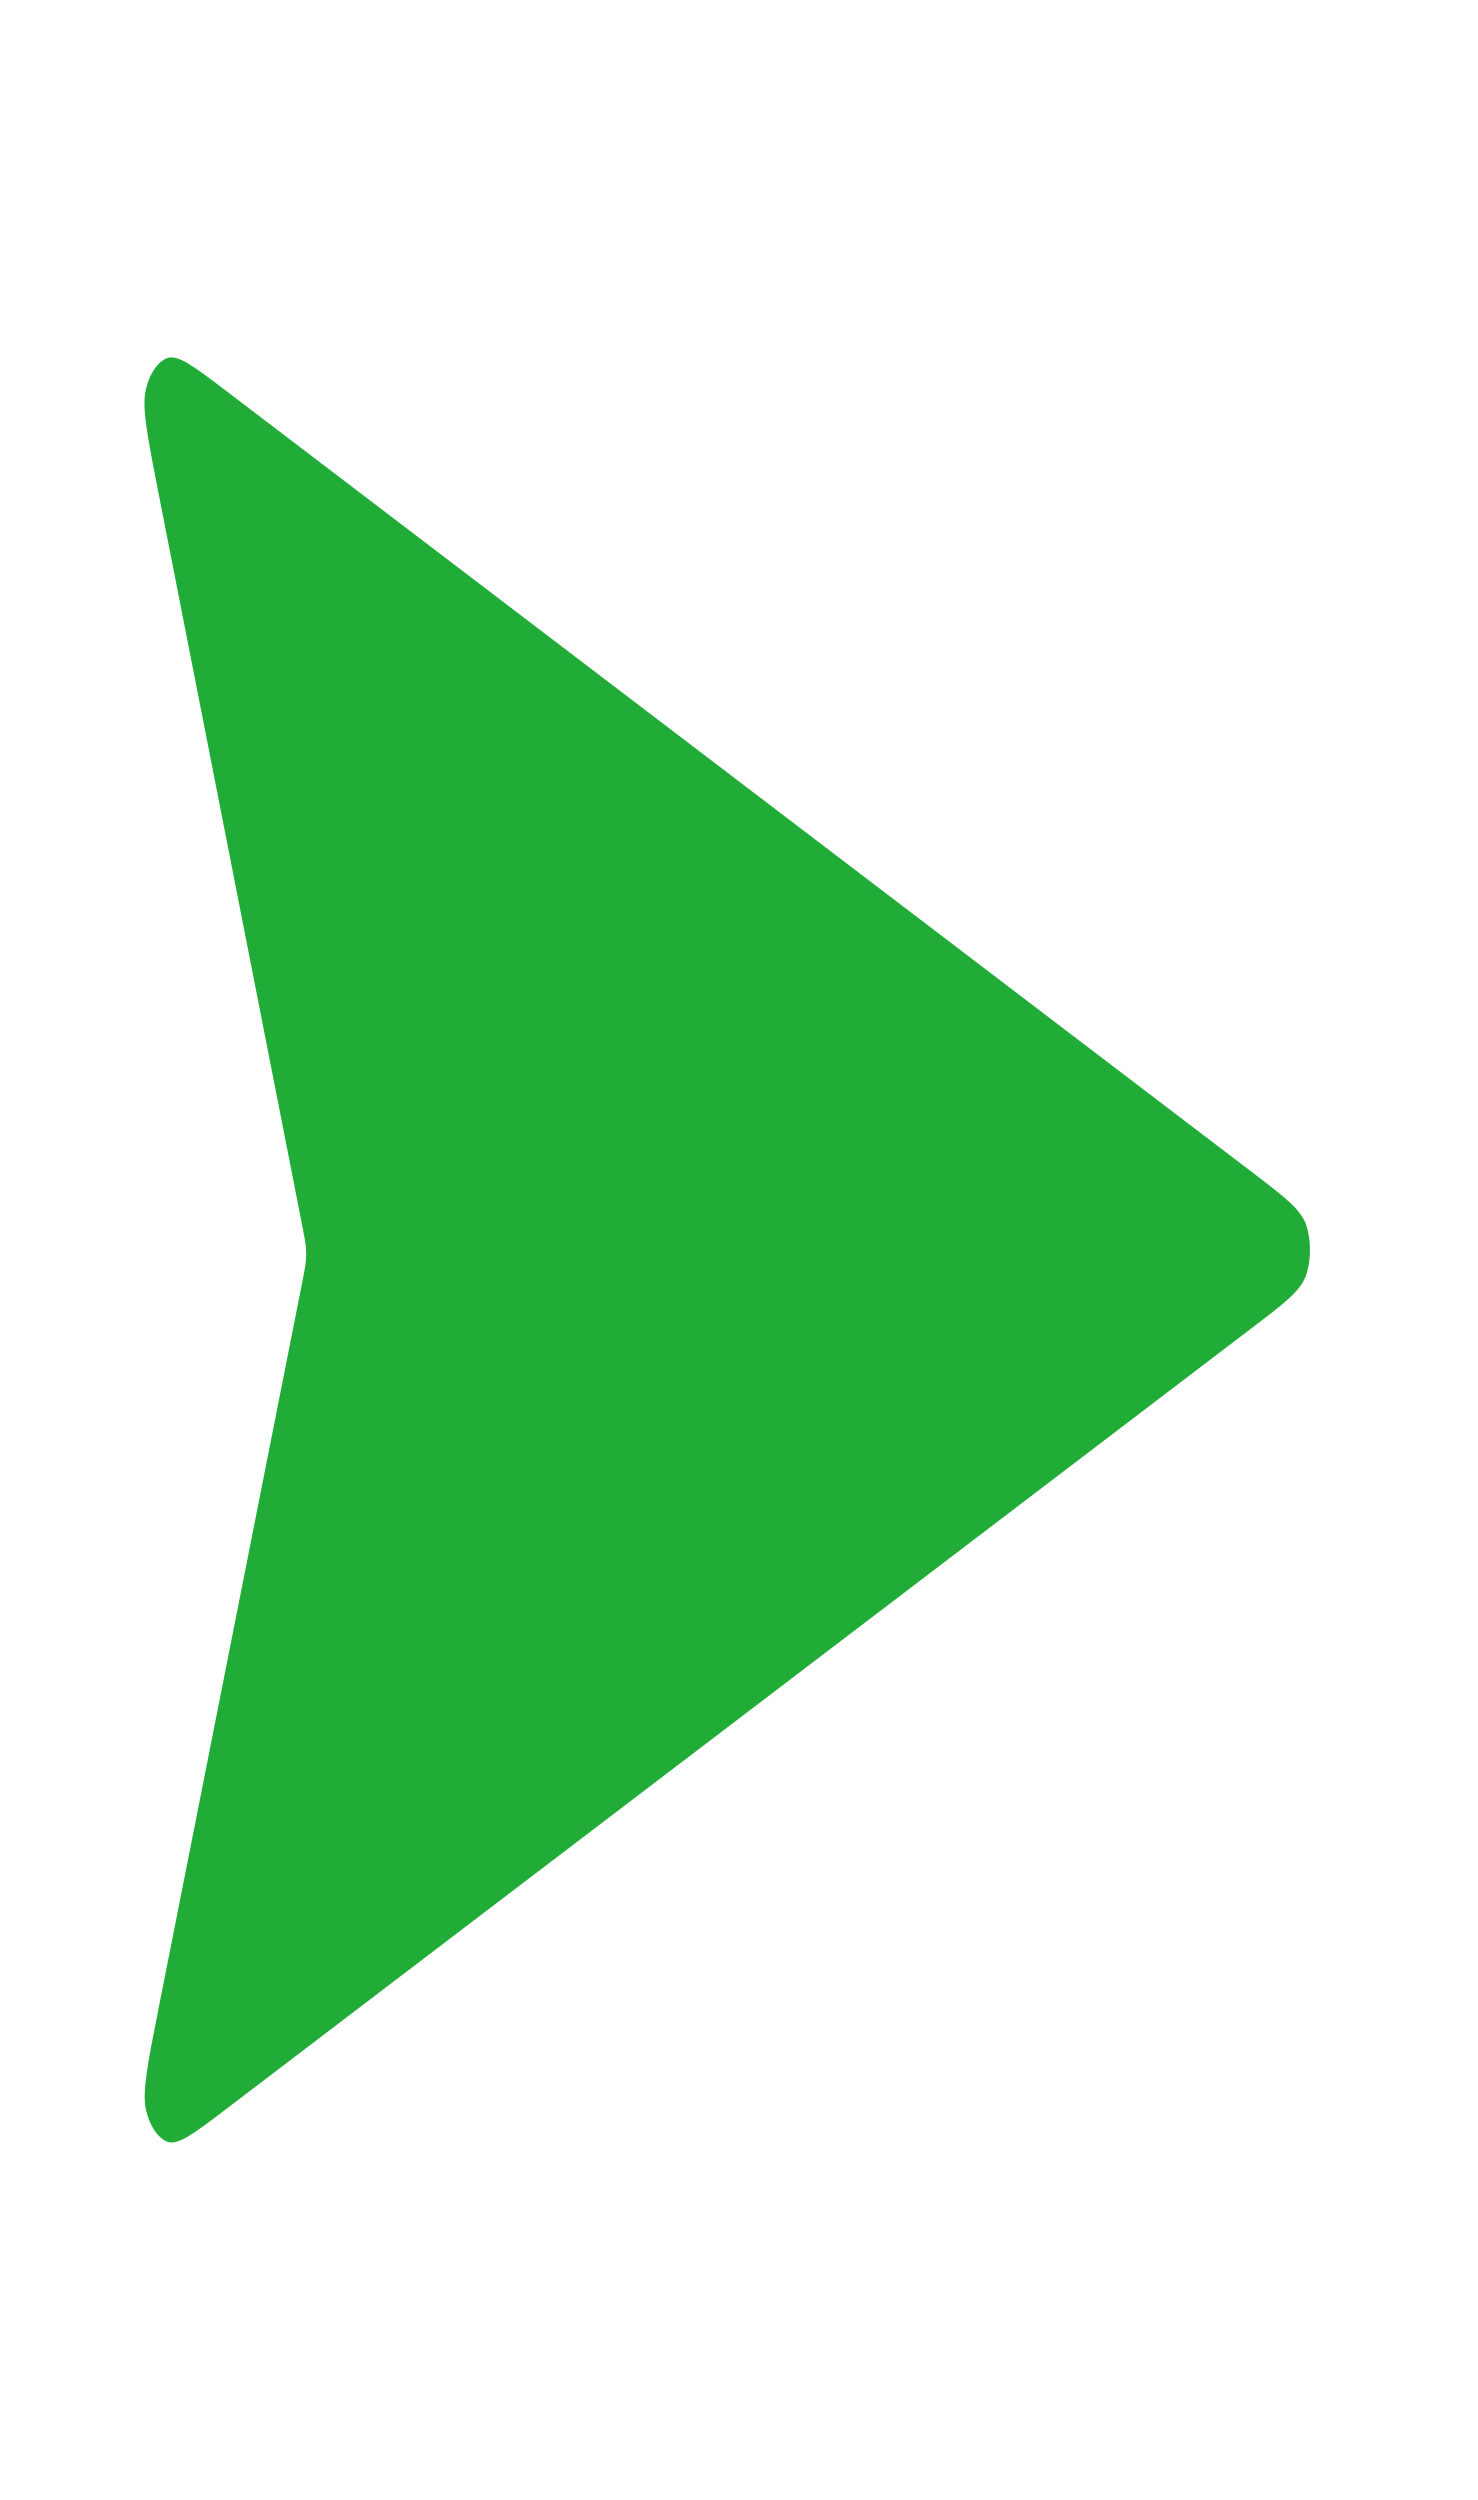
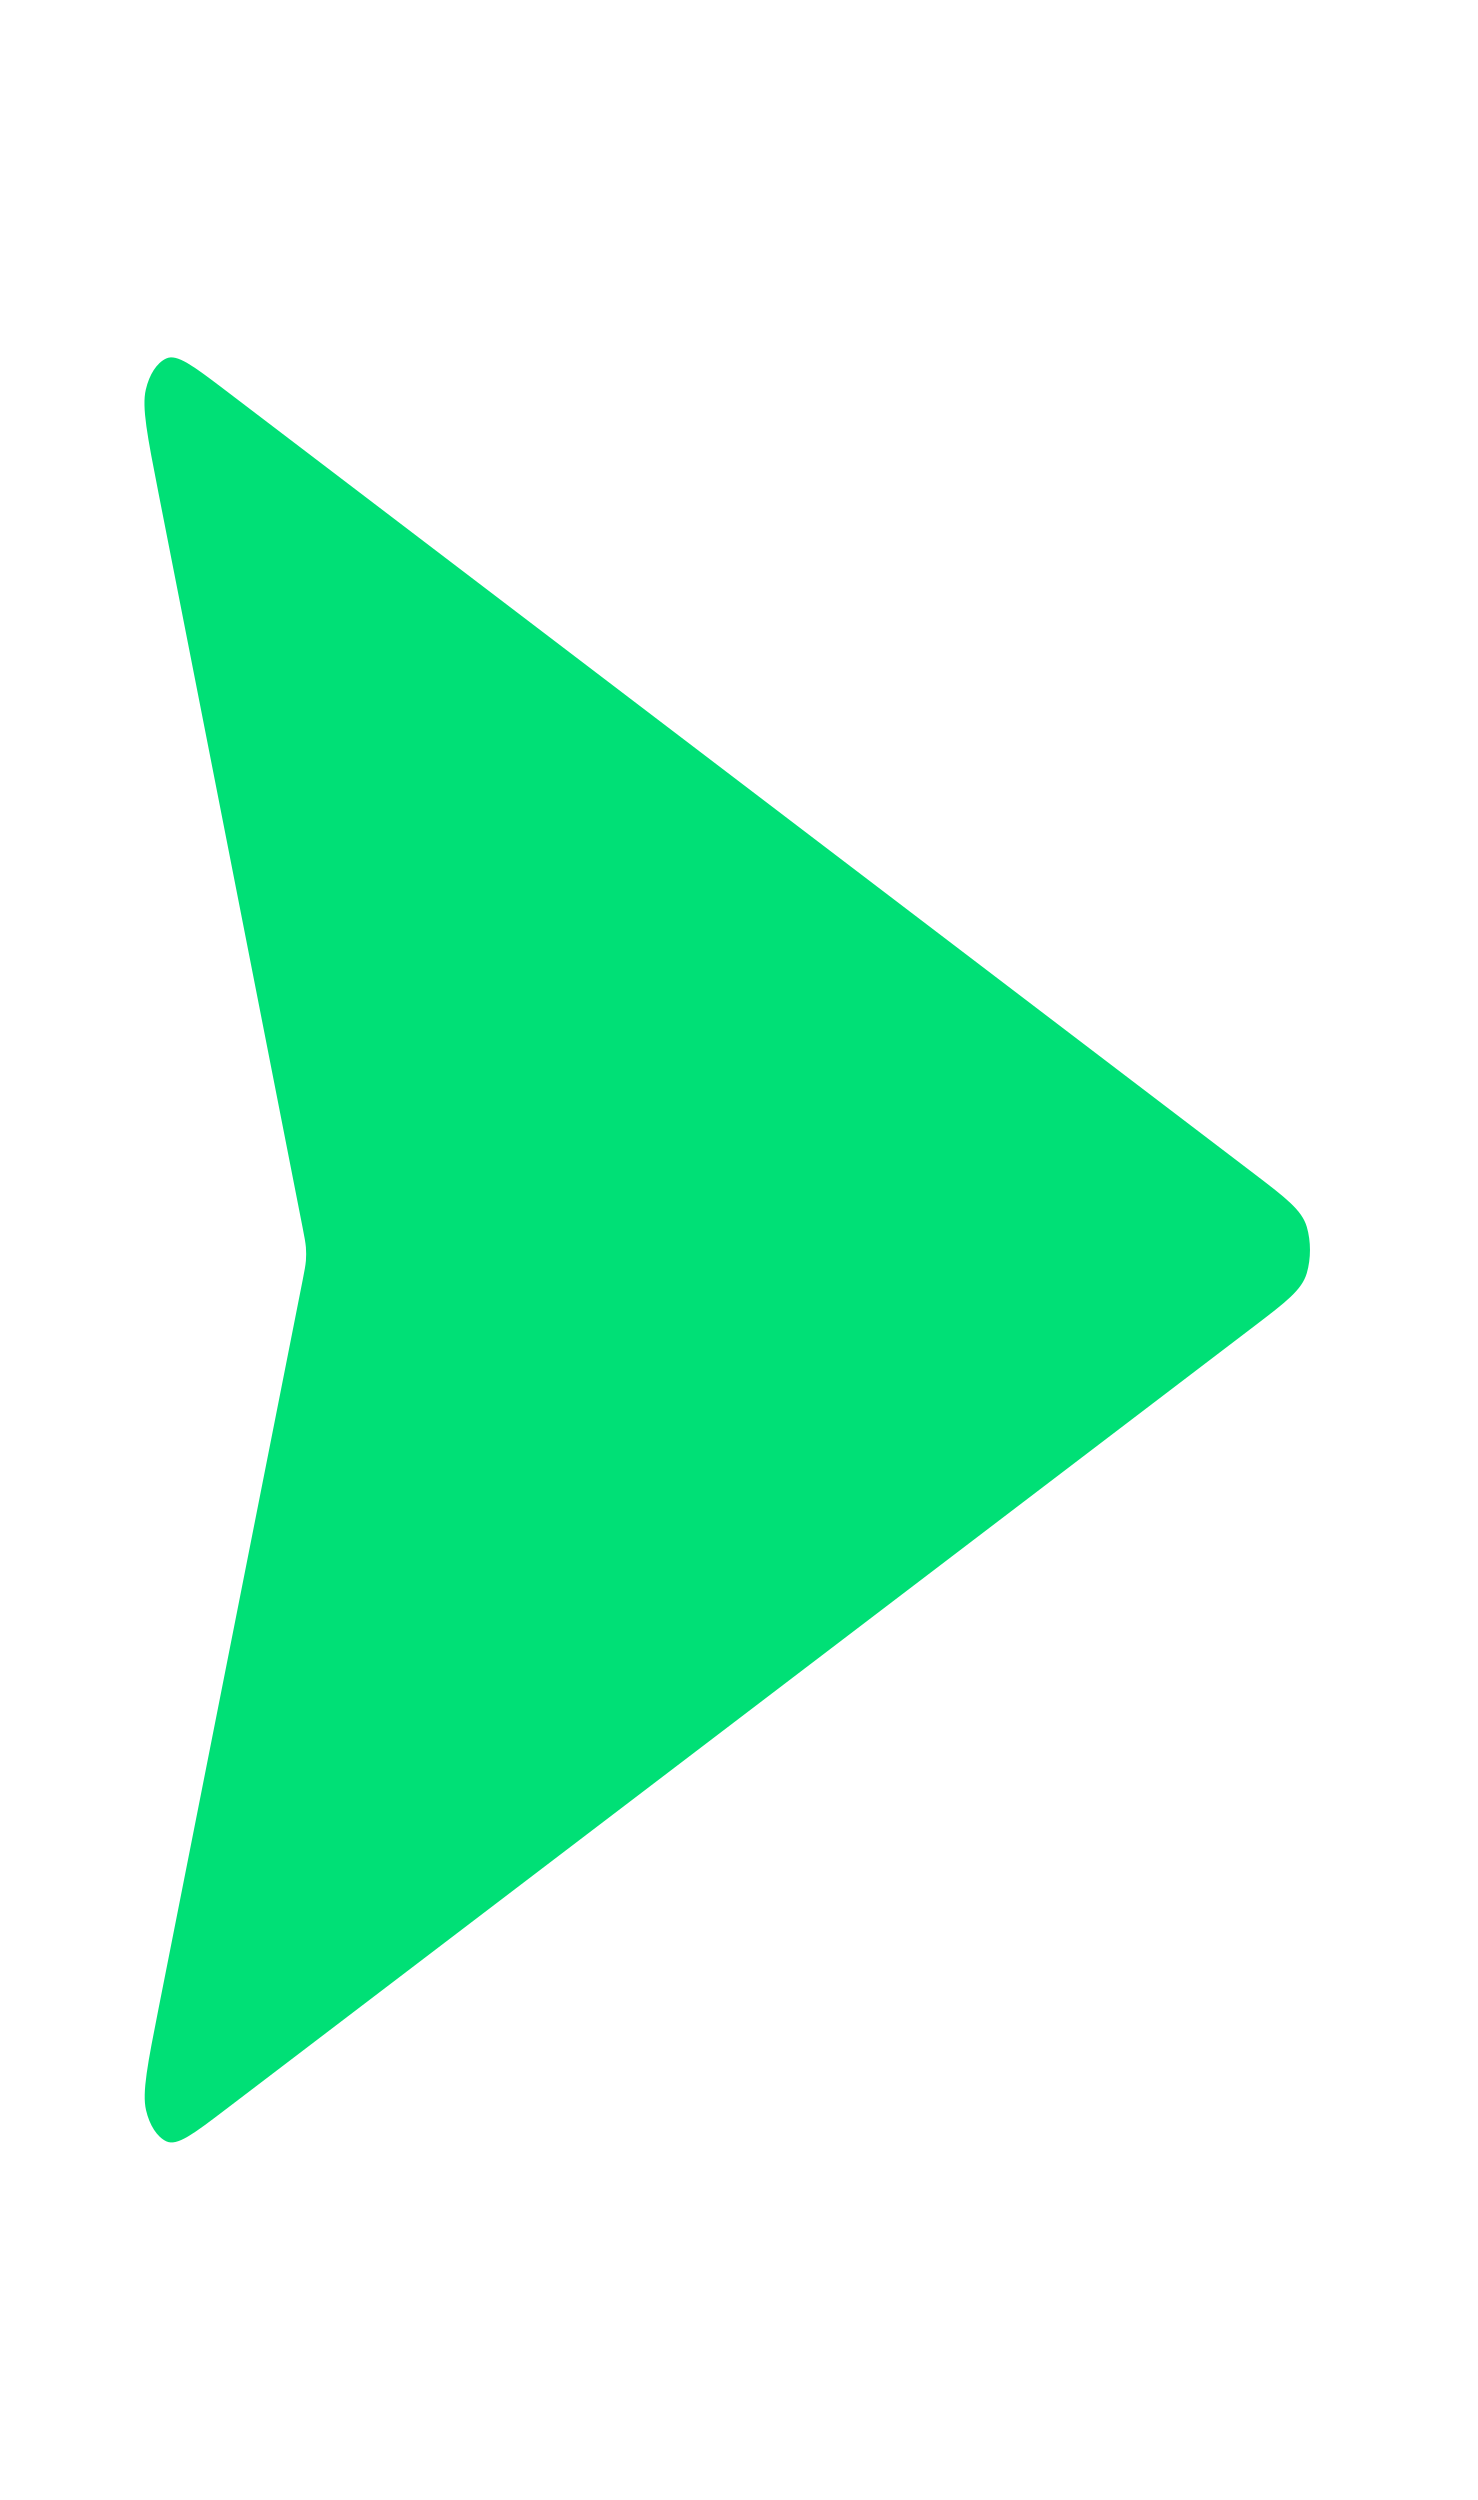
<svg xmlns="http://www.w3.org/2000/svg" width="13" height="22" viewBox="0 0 13 22" fill="none">
-   <path d="M1.394 4.335C1.296 3.834 1.247 3.583 1.283 3.429C1.314 3.295 1.38 3.193 1.462 3.155C1.557 3.11 1.699 3.219 1.984 3.435L11.039 10.331C11.317 10.543 11.457 10.65 11.5 10.797C11.537 10.925 11.537 11.075 11.5 11.203C11.457 11.351 11.317 11.457 11.039 11.669L1.987 18.562C1.701 18.78 1.559 18.888 1.464 18.844C1.382 18.805 1.316 18.703 1.285 18.569C1.249 18.414 1.299 18.163 1.398 17.661L2.663 11.267C2.68 11.181 2.688 11.138 2.692 11.094C2.695 11.055 2.695 11.016 2.692 10.977C2.688 10.933 2.68 10.889 2.663 10.803L1.394 4.335Z" fill="#21ac38" />
+   <path d="M1.394 4.335C1.296 3.834 1.247 3.583 1.283 3.429C1.314 3.295 1.38 3.193 1.462 3.155C1.557 3.11 1.699 3.219 1.984 3.435L11.039 10.331C11.317 10.543 11.457 10.65 11.5 10.797C11.537 10.925 11.537 11.075 11.5 11.203C11.457 11.351 11.317 11.457 11.039 11.669L1.987 18.562C1.701 18.78 1.559 18.888 1.464 18.844C1.382 18.805 1.316 18.703 1.285 18.569C1.249 18.414 1.299 18.163 1.398 17.661L2.663 11.267C2.68 11.181 2.688 11.138 2.692 11.094C2.695 11.055 2.695 11.016 2.692 10.977C2.688 10.933 2.68 10.889 2.663 10.803L1.394 4.335Z" fill="#00e076" />
</svg>
